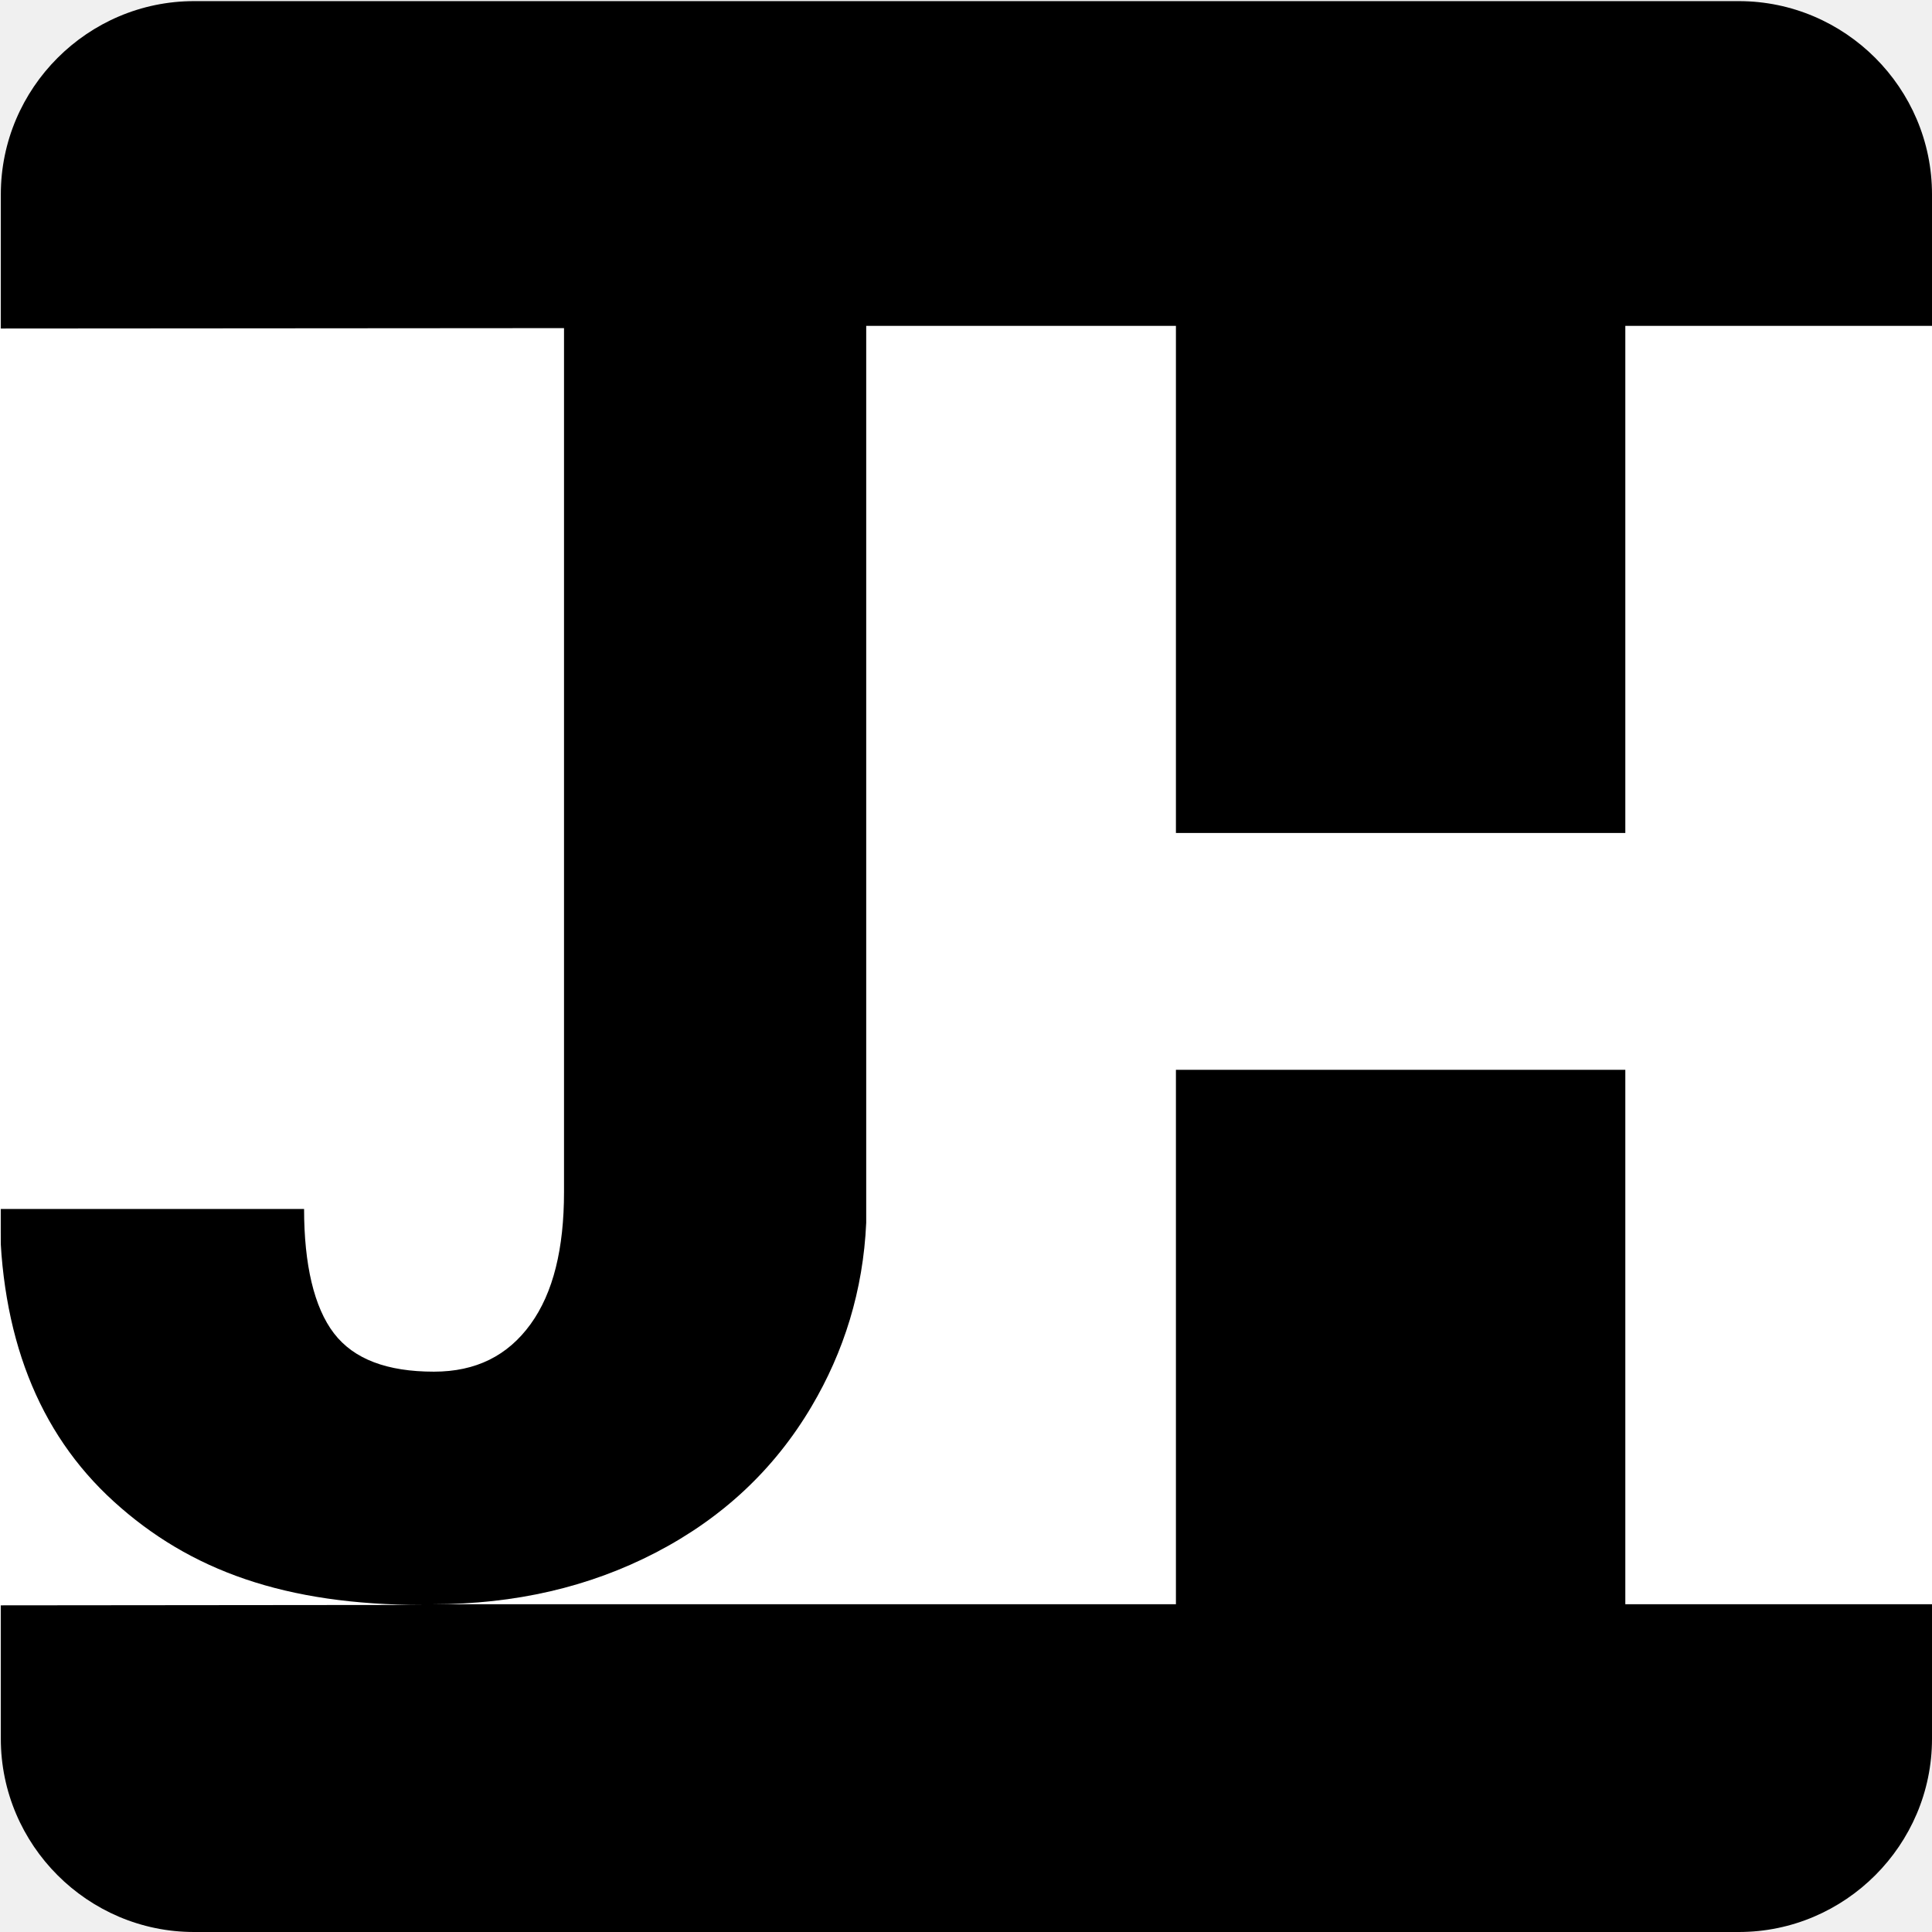
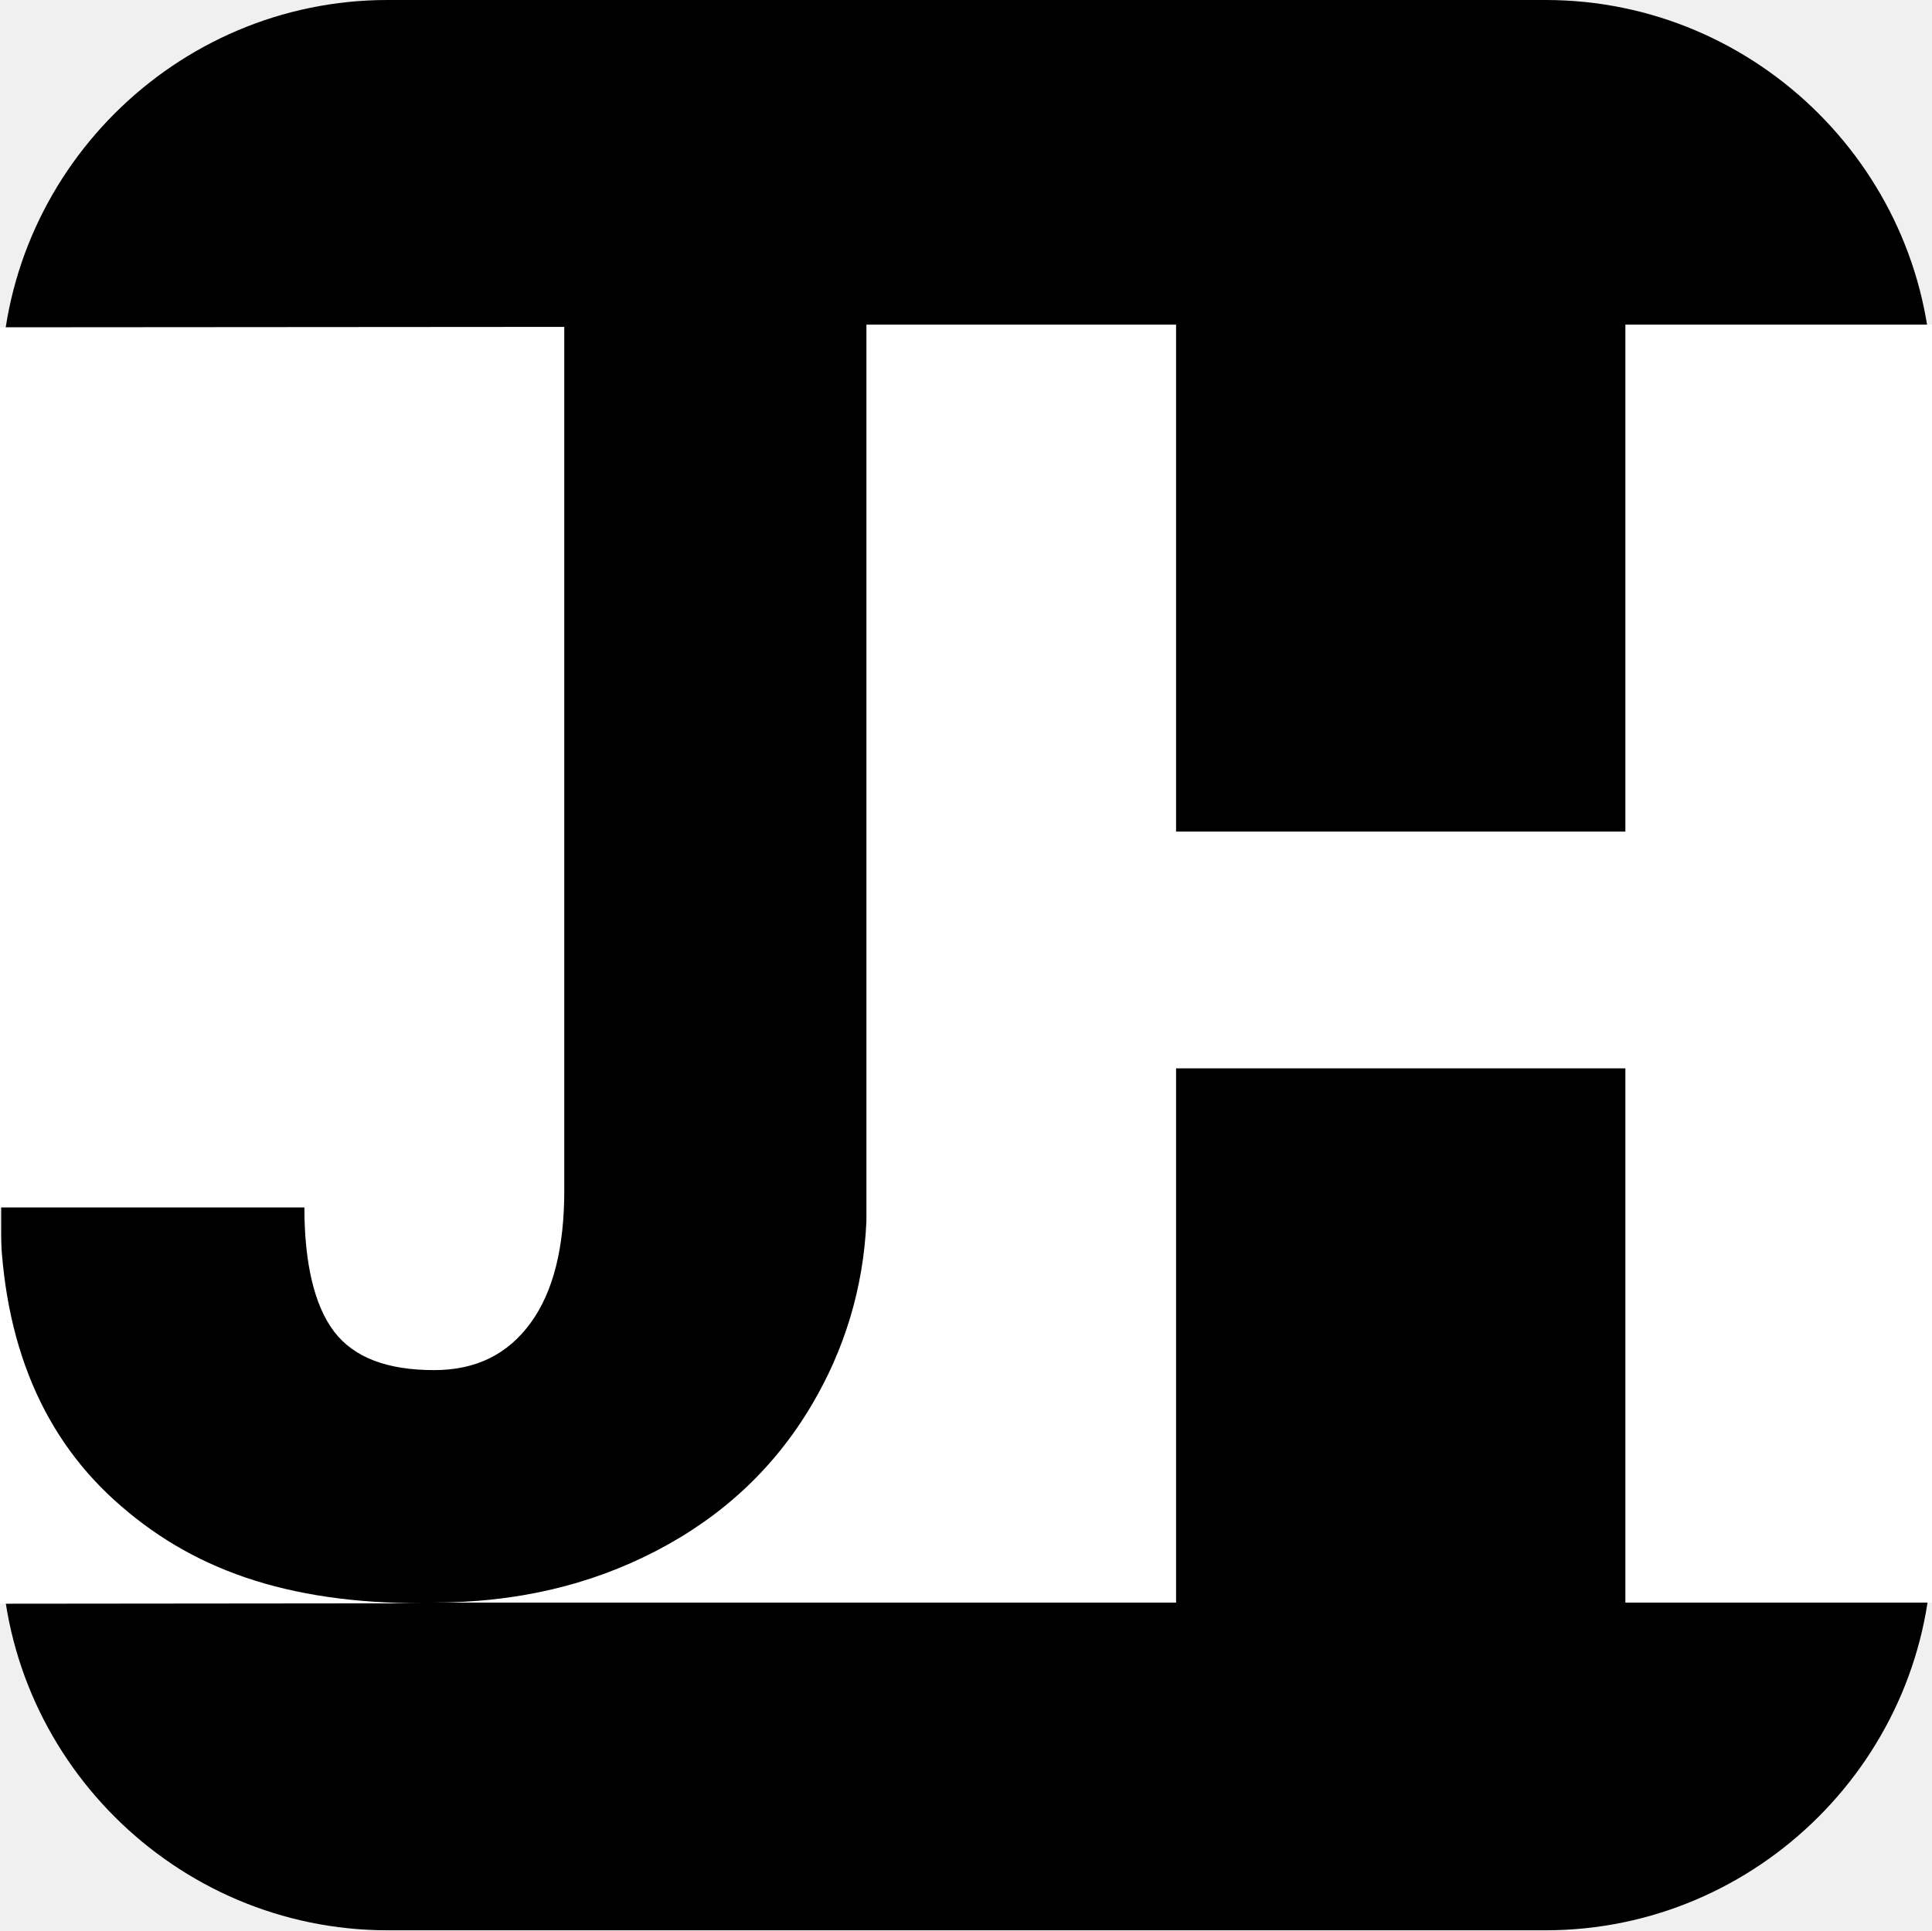
- <svg xmlns="http://www.w3.org/2000/svg" version="1.1" id="Layer_1" x="0px" y="0px" width="500px" height="500px" viewBox="0 0 500 500" enable-background="new 0 0 500 500" xml:space="preserve">
+ <svg xmlns="http://www.w3.org/2000/svg" version="1.1" id="Layer_1" x="0px" y="0px" width="500.095px" height="499.708px" viewBox="-0.095 0.292 500.095 499.708" enable-background="new -0.095 0.292 500.095 499.708" xml:space="preserve">
  <g>
-     <path d="M0.214,50.292c0-27.5,22.5-50,50-50H450c27.5,0,50,22.5,50,50V450c0,27.5-22.5,50-50,50H50.214c-27.5,0-50-22.5-50-50   V50.292z" />
+     <path d="M0.214,100.292c0-55,45-100,100-100H400c55,0,100,45,100,100V400c0,55-45,100-100,100H100.214c-55,0-100-45-100-100   V100.292z" />
  </g>
  <g>
    <path fill="#FFFFFF" d="M420.631,84.336v131.233H304.329V84.336h-80.154v232.127c-0.786,17.547-5.785,33.4-14.162,47.554   c-9.63,16.281-23.055,28.828-40.3,37.784c-17.246,8.958-36.458,13.368-57.658,13.368h192.274V276.865h116.302V415.17H500V84.337   L420.631,84.336L420.631,84.336z" />
    <path fill="#FFFFFF" d="M-0.095,312.874h78.79c0,14.364,2.576,25.461,7.727,32.181c5.152,6.719,13.775,9.93,25.87,9.93   c10.898,0,19.112-4.142,25.013-12.283c5.896-8.137,8.662-19.593,8.662-34.229V84.917L-0.095,85.021v330.44l109.513-0.105   c-35.54,0-60.265-8.852-79.976-26.77C9.799,370.729-0.029,345.437-0.095,312.874L-0.095,312.874z" />
  </g>
</svg>
